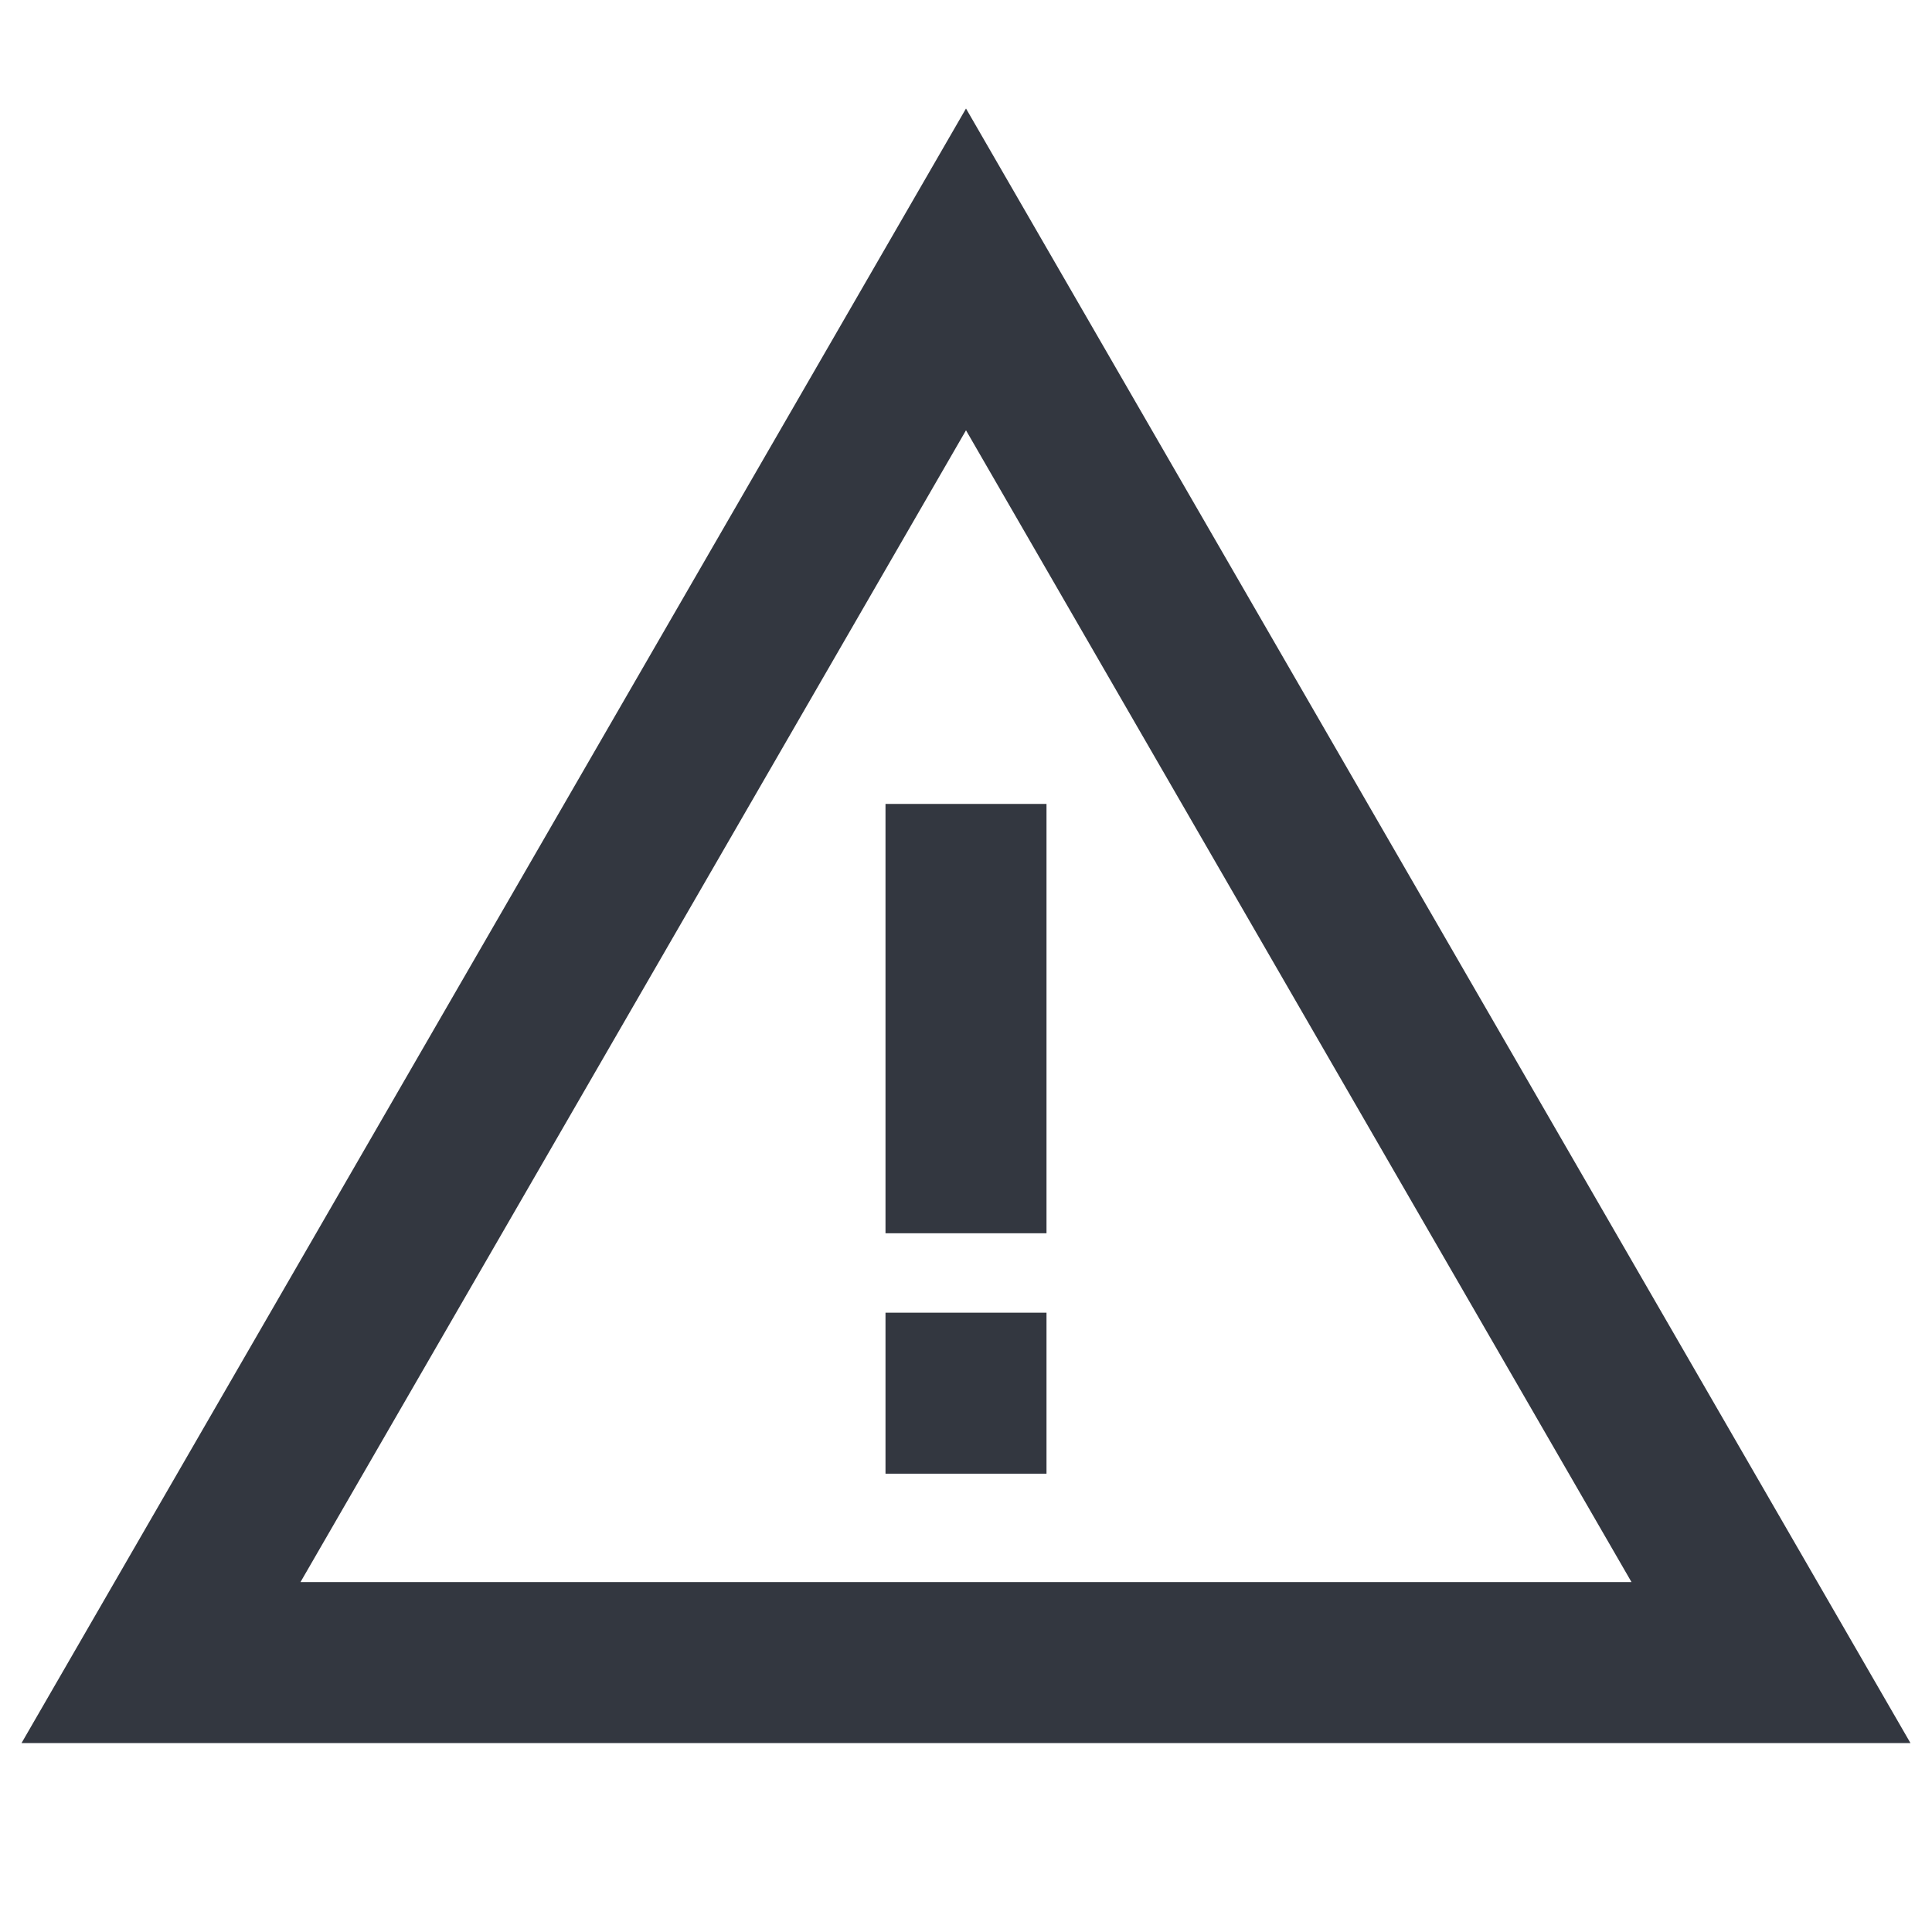
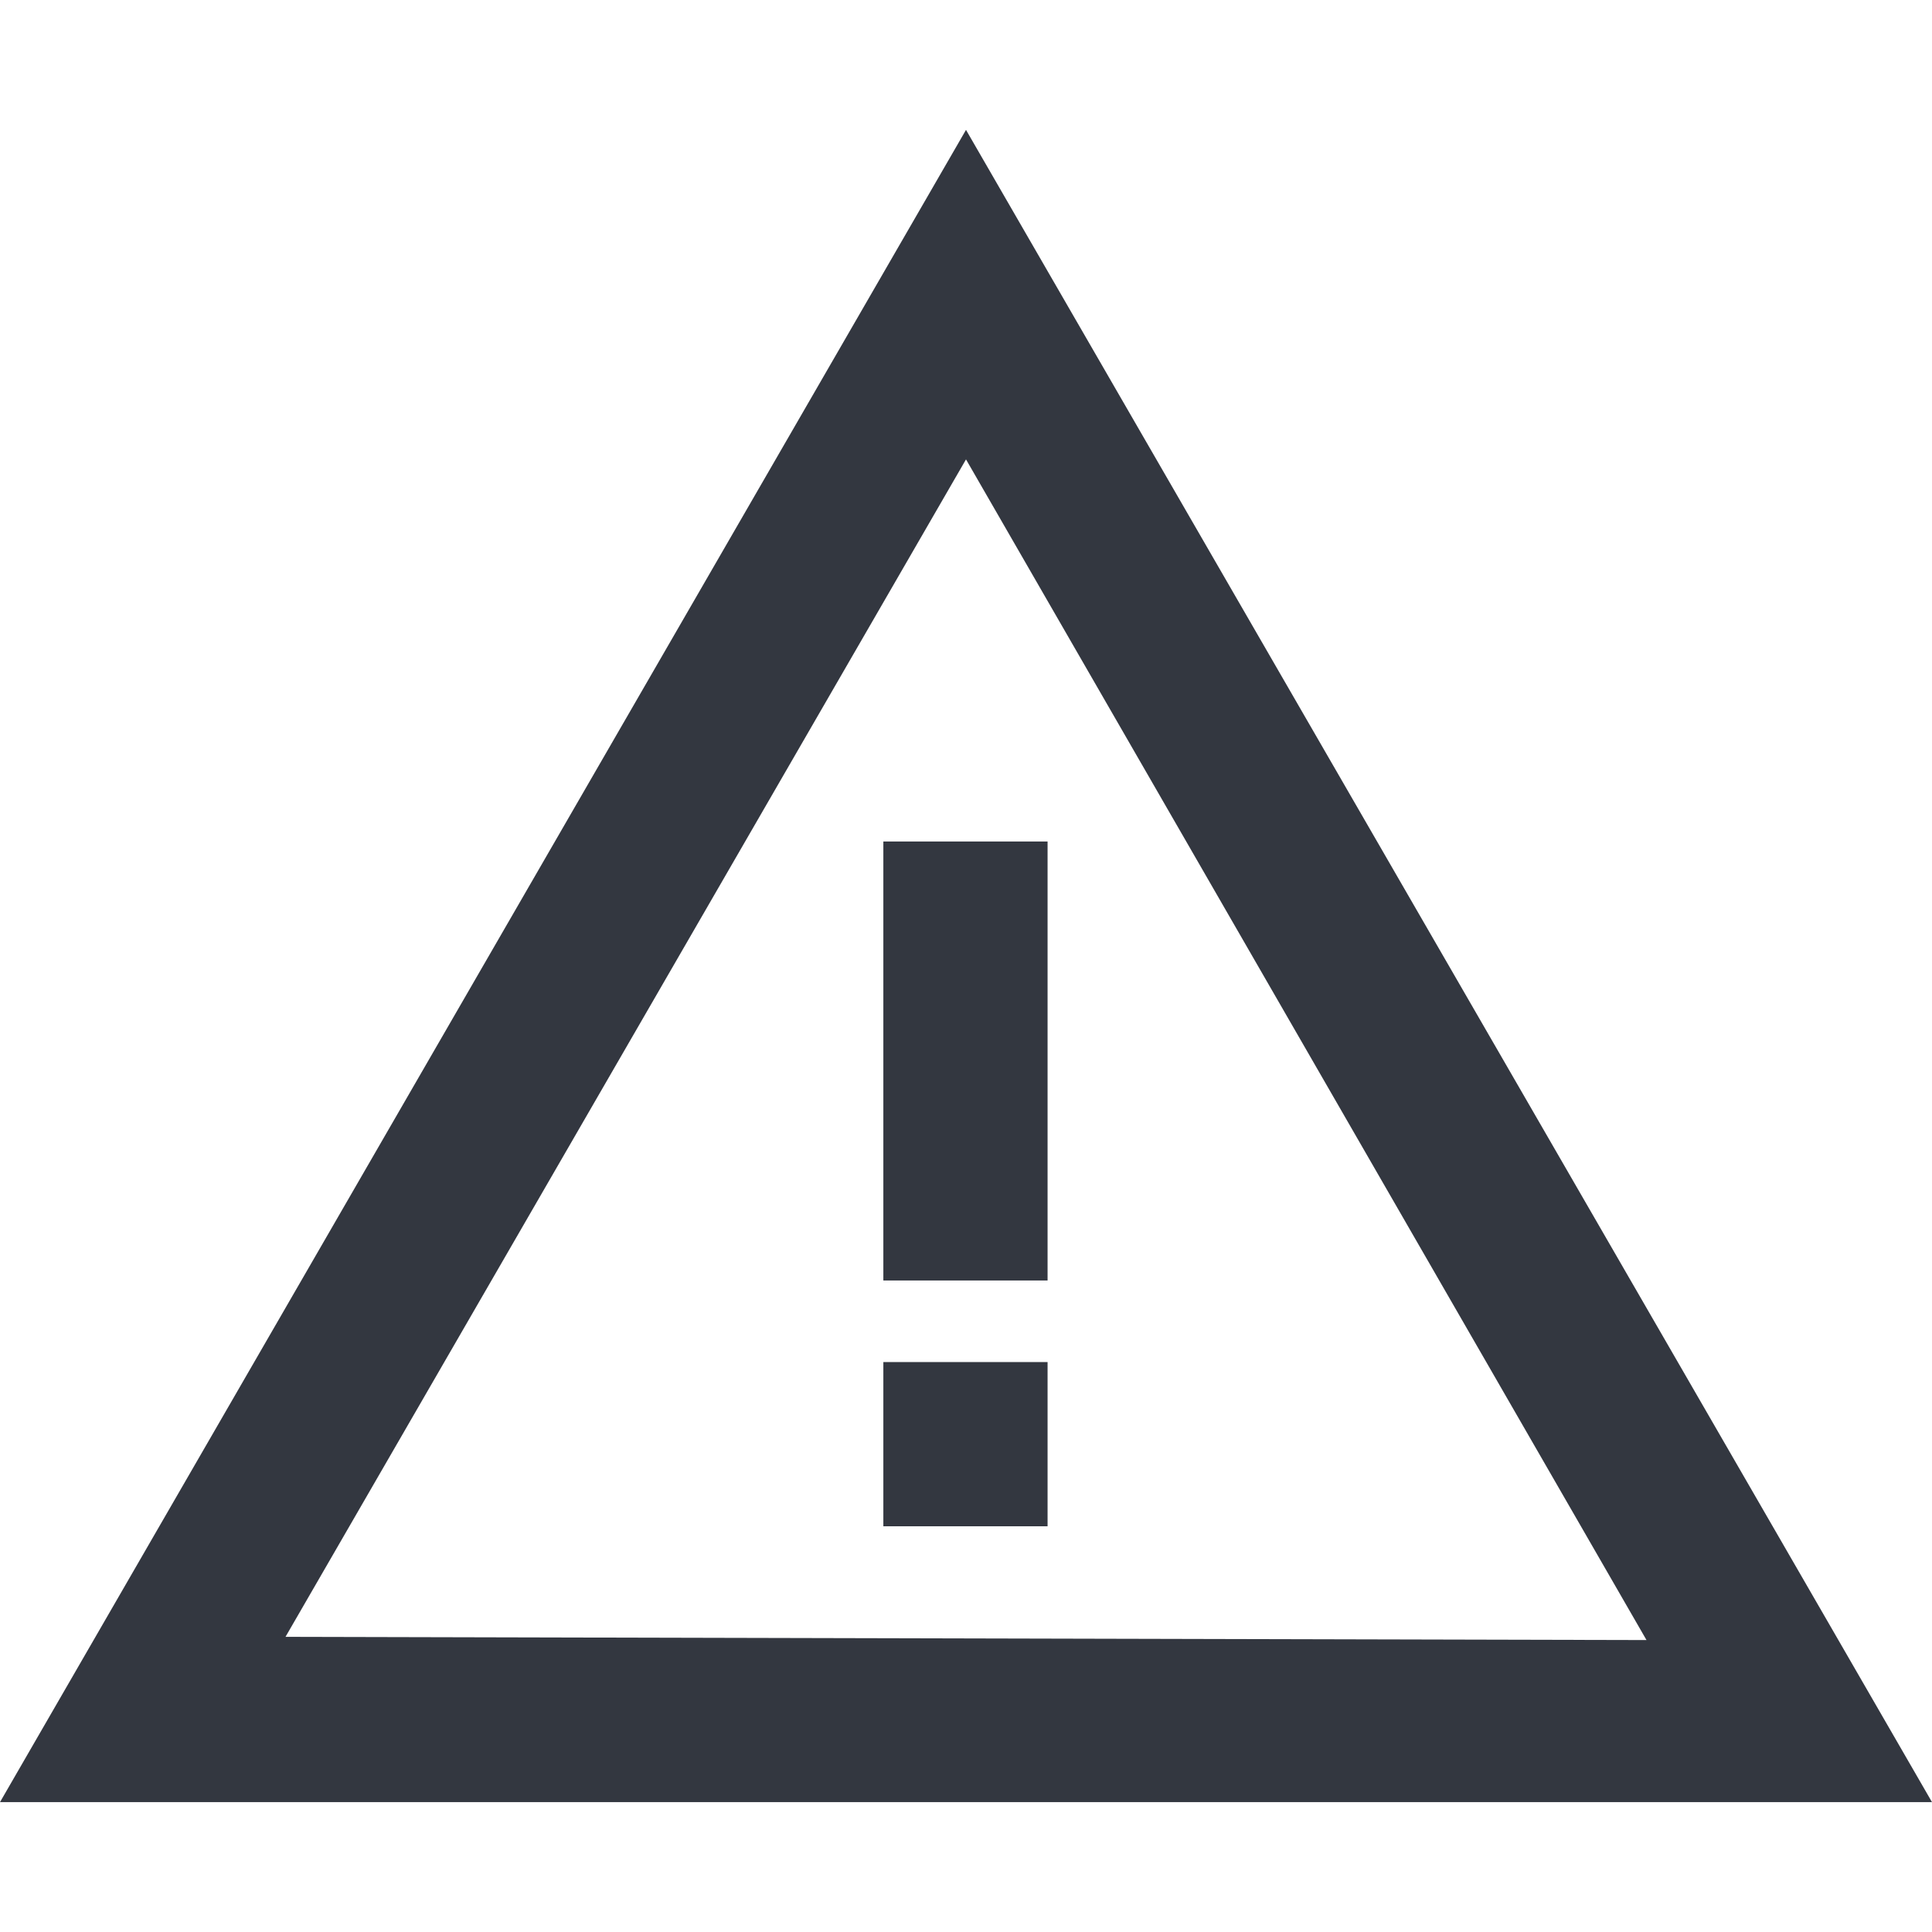
<svg xmlns="http://www.w3.org/2000/svg" viewBox="0 0 18 18">
  <defs>
-     <style>.a{fill:none;stroke:#333740;stroke-miterlimit:10;stroke-width:1.5px;}</style>
+     <style>.a{fill:#333740;}</style>
  </defs>
-   <line class="a" x1="9" y1="13.73" x2="9" y2="12.23" />
-   <line class="a" x1="9" y1="11.49" x2="9" y2="7.49" />
-   <polygon class="a" points="16.5 15.49 1.5 15.49 9 2.51 16.5 15.49" />
+   <rect class="a" x="8.23" y="12.69" width="1.53" height="1.53" />
+   <rect class="a" x="8.23" y="7.84" width="1.53" height="4.09" />
+   <path class="a" d="M9,1.21,0,16.79H18M2.66,15.25,9,4.28l6.34,11Z" />
</svg>
